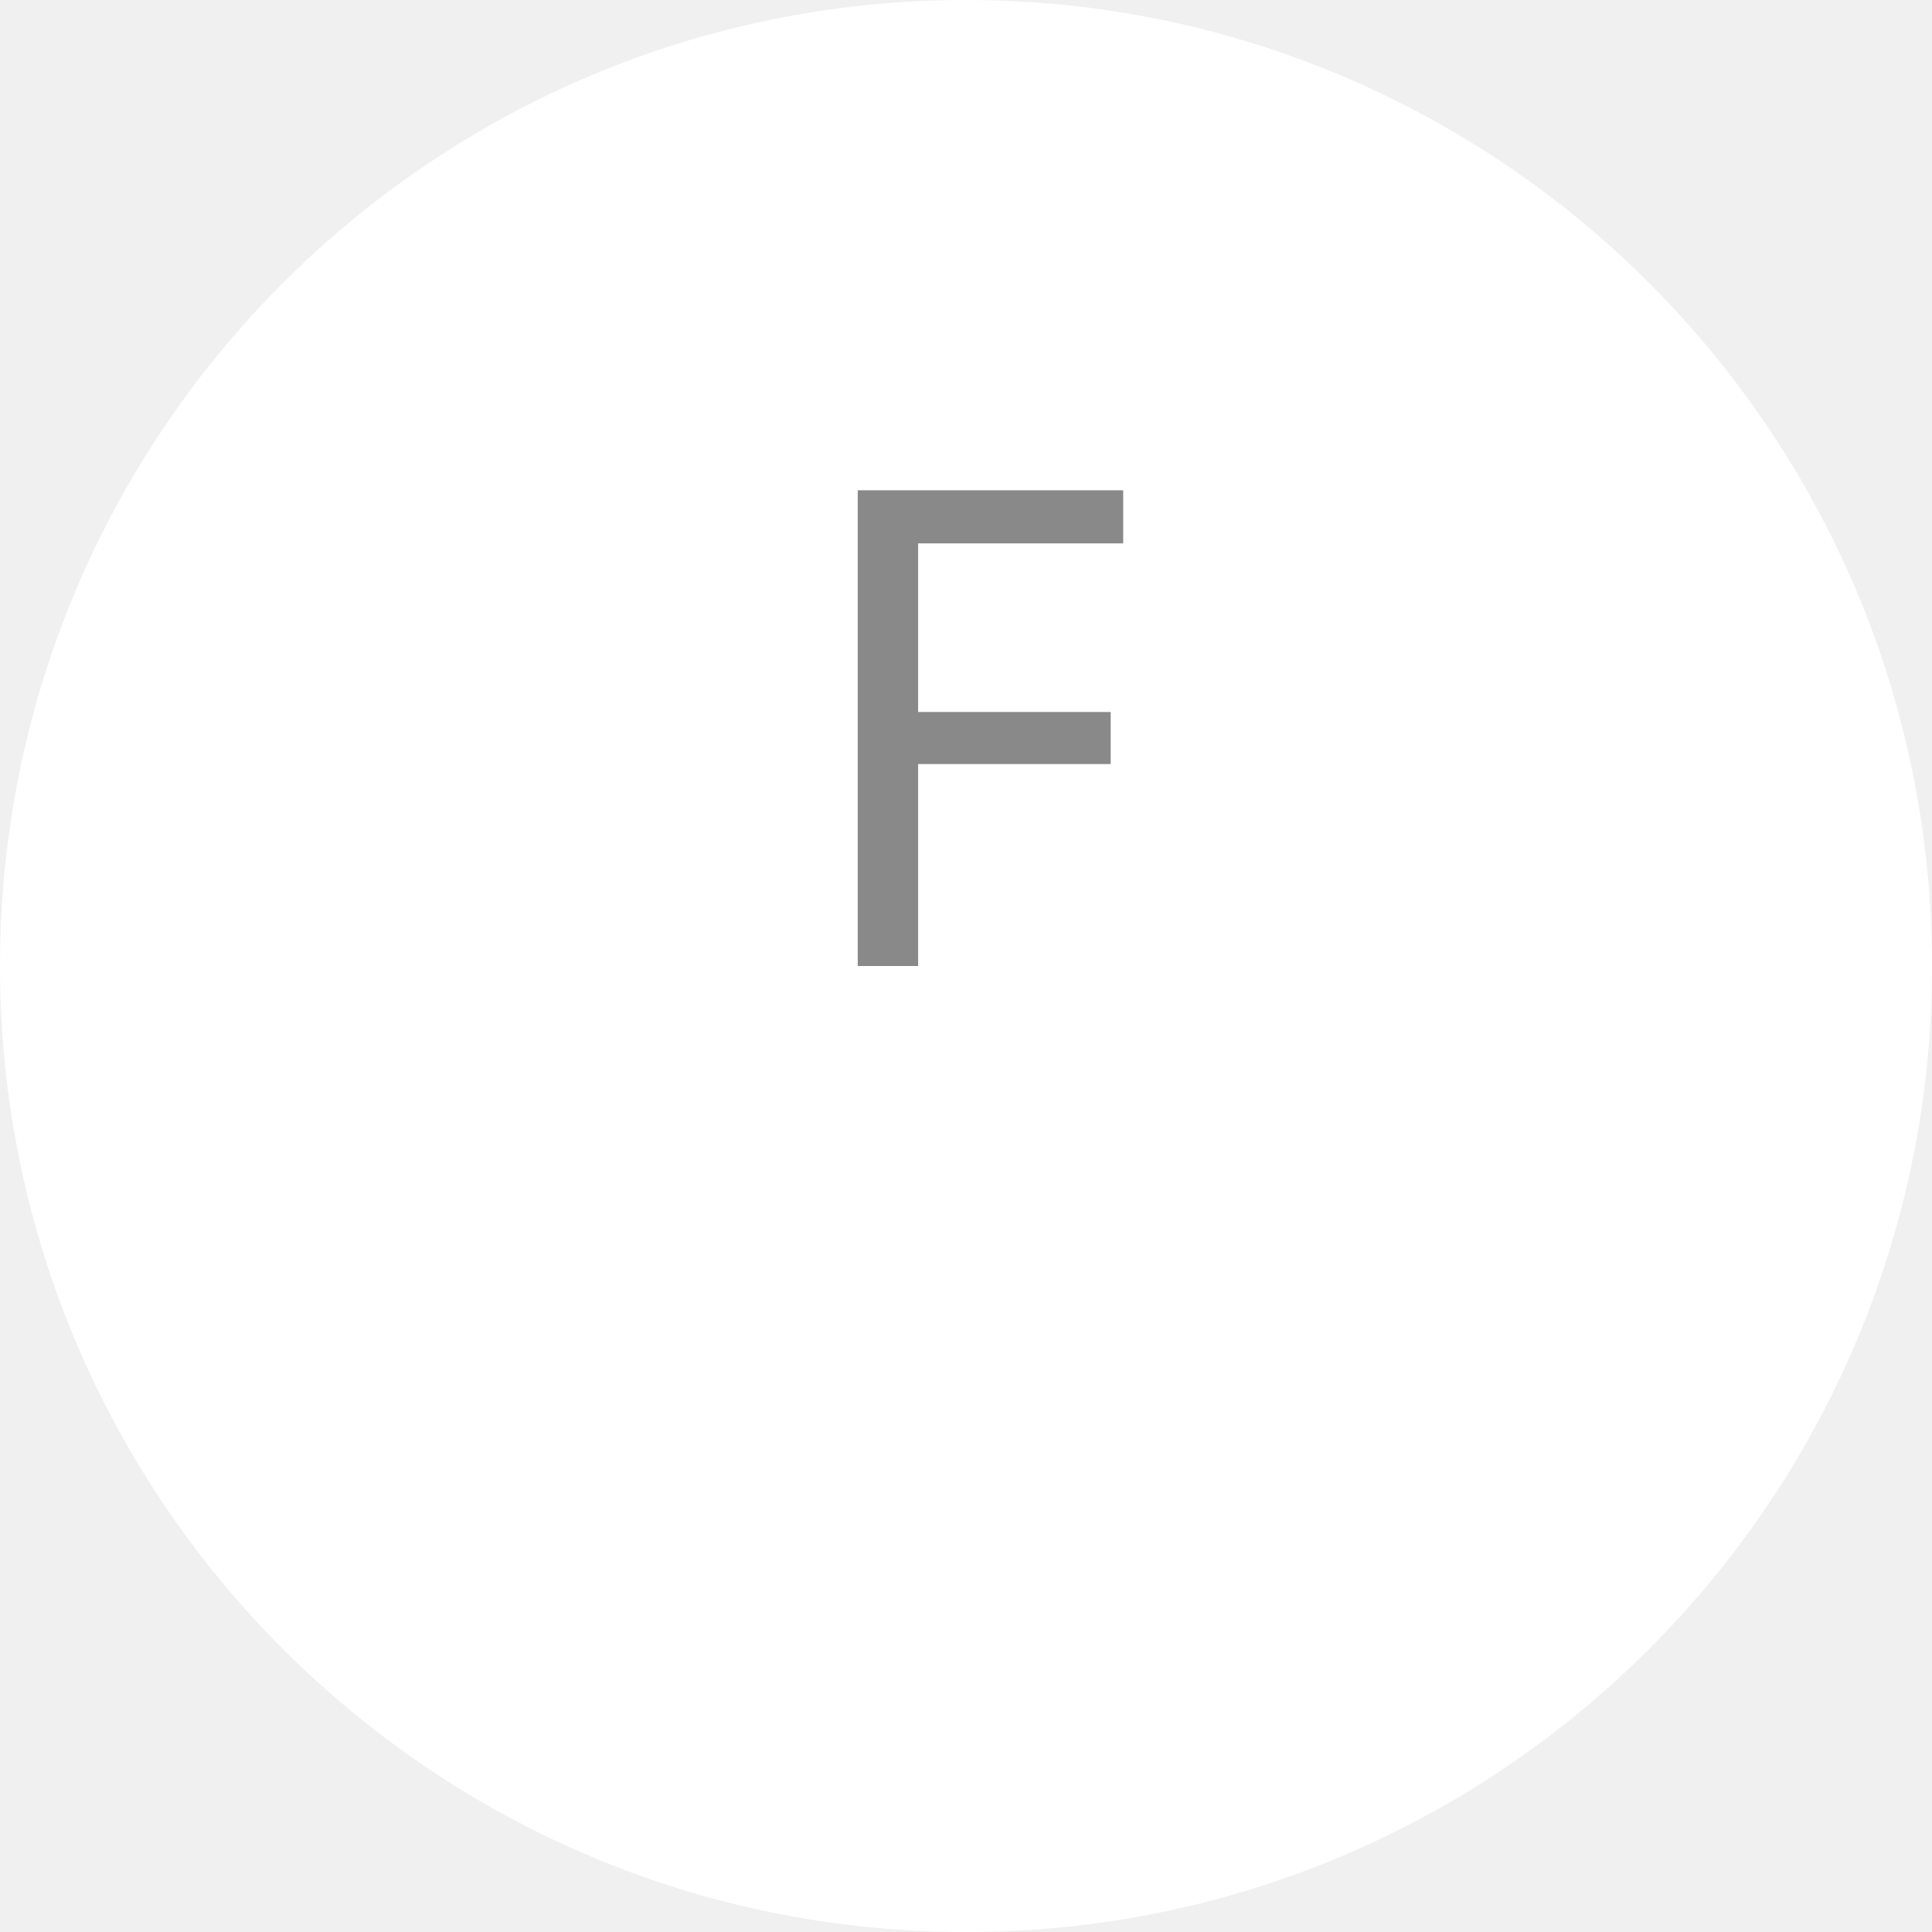
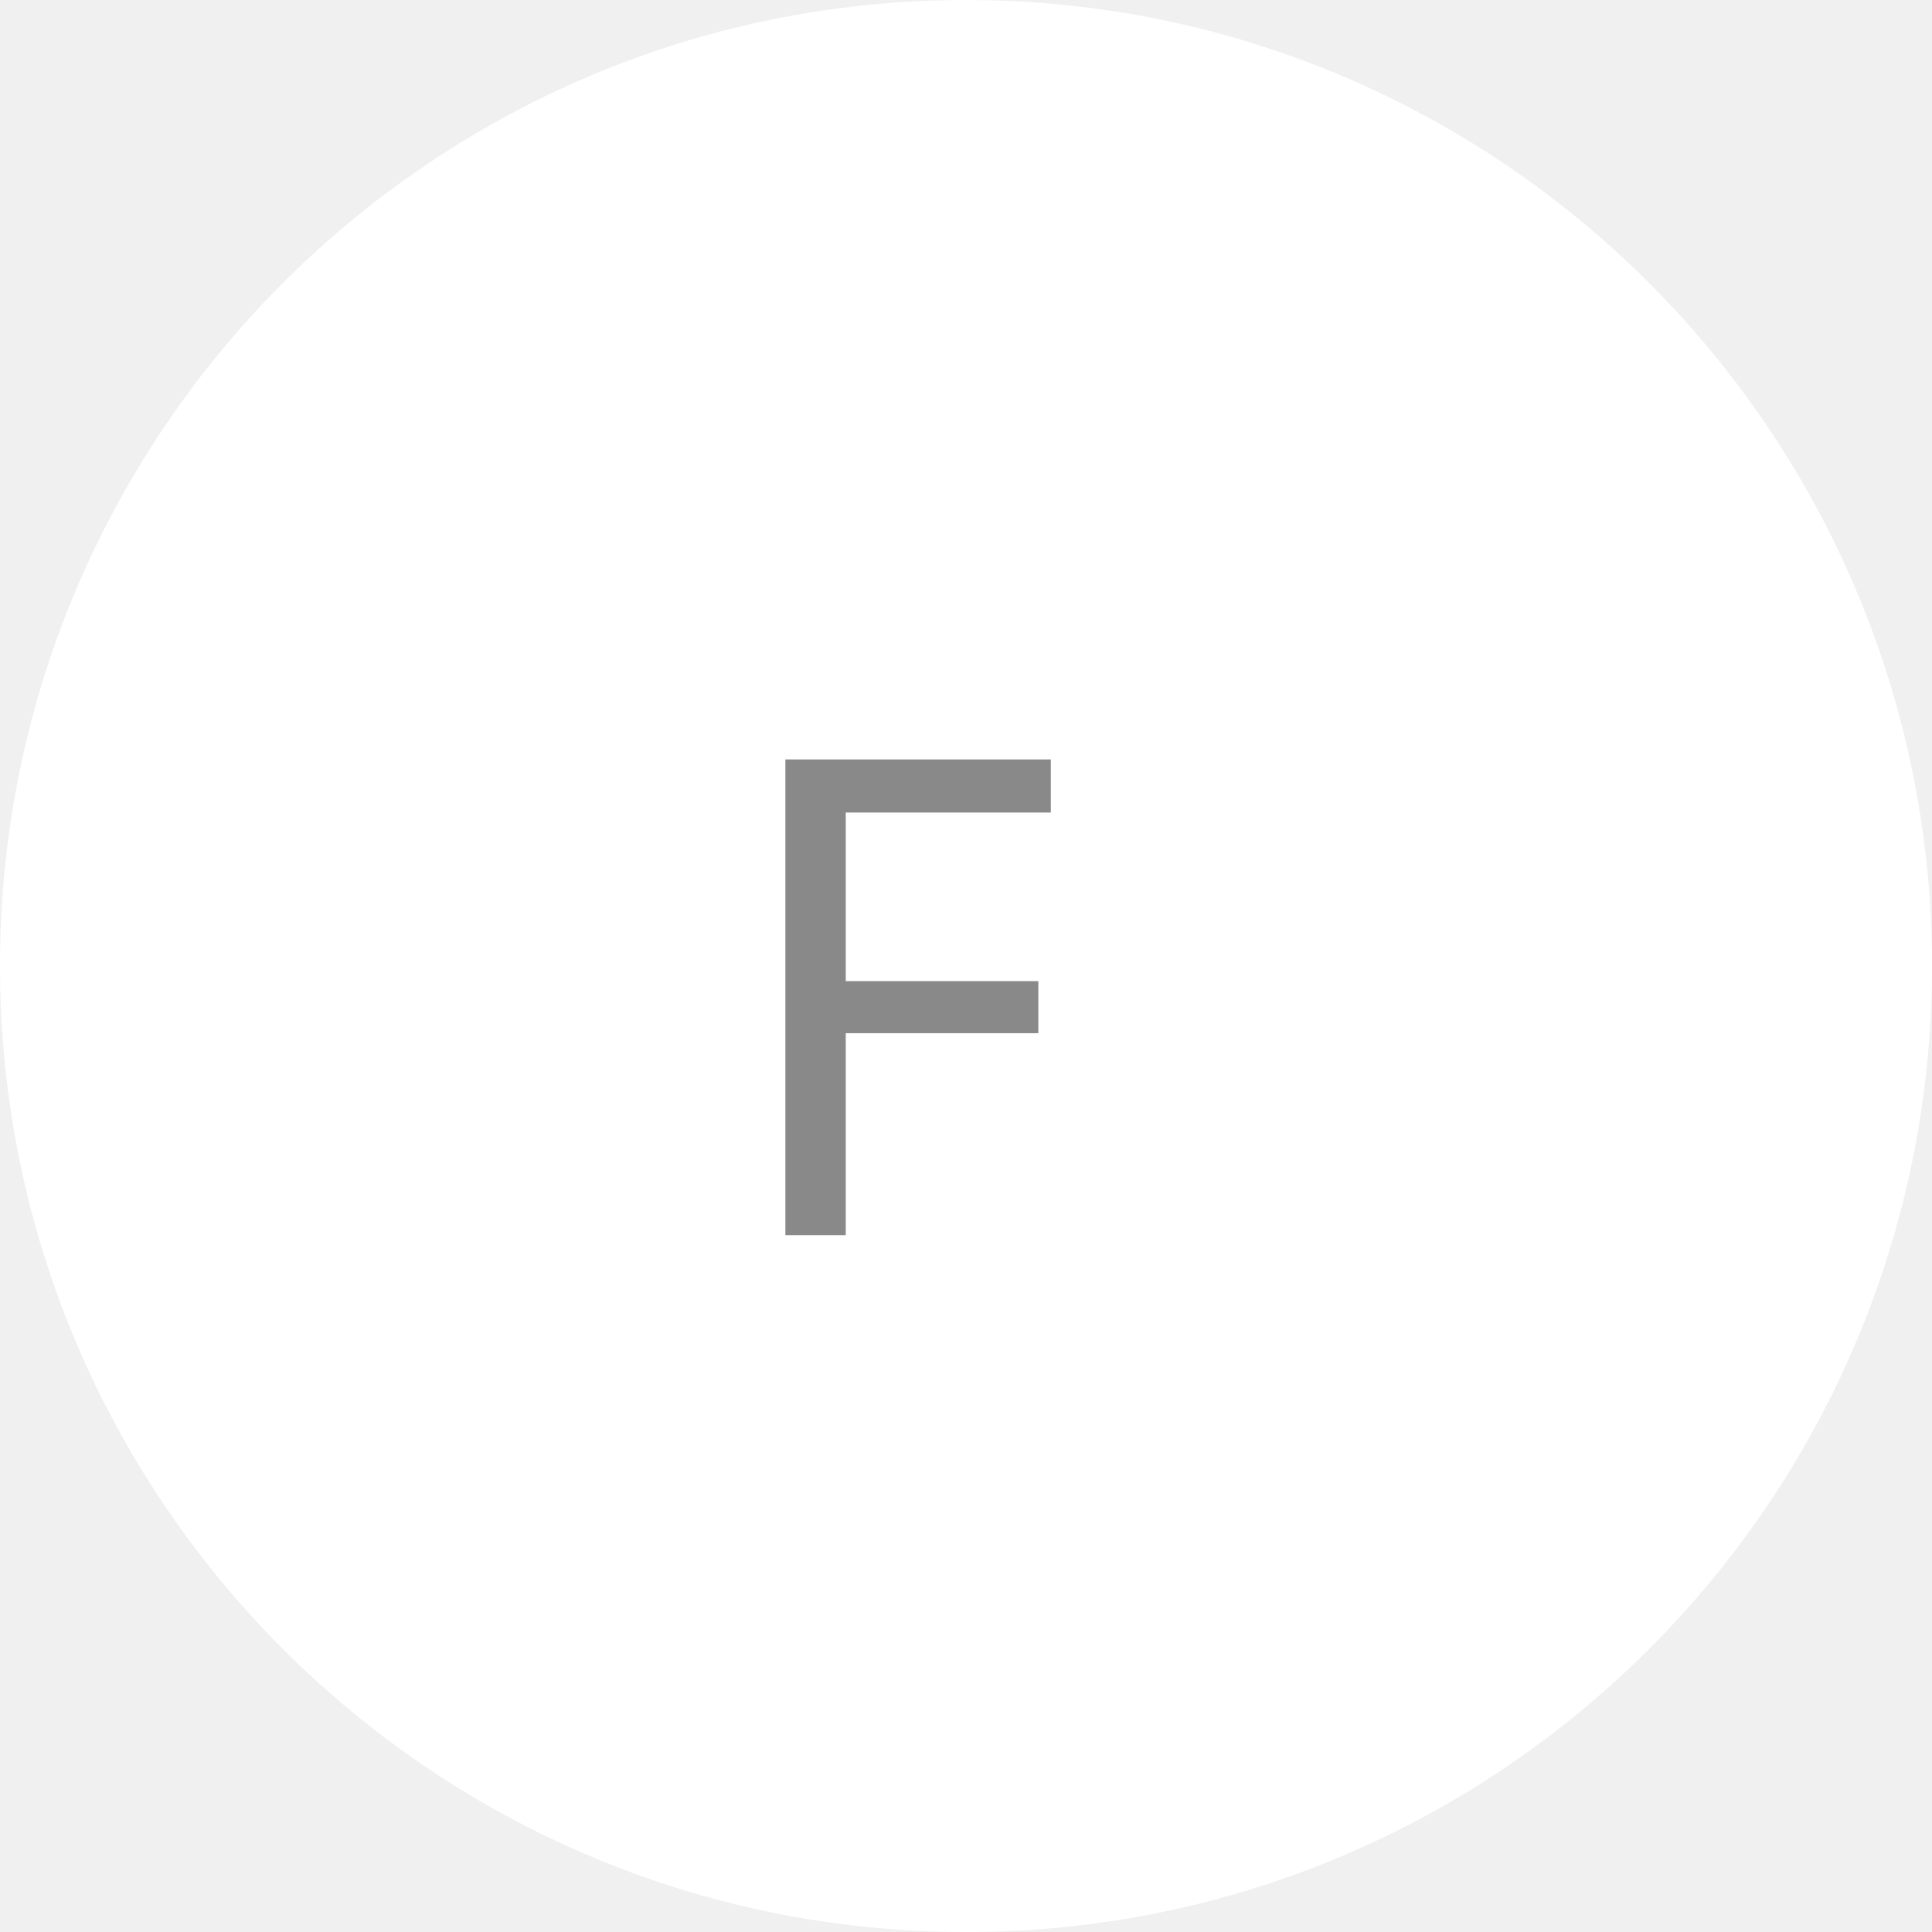
- <svg xmlns="http://www.w3.org/2000/svg" width="29" height="29">
-   <circle cx="14.5" cy="14.5" r="14.5" fill="white" />
-   <text x="50%" y="50%" font-size="10px" font-family="Poppins" text-anchor="middle" alignment-baseline="middle" fill="#898989">
-     F
+ <svg xmlns="http://www.w3.org/2000/svg" id="Layer_1" data-name="Layer 1" viewBox="0 0 29 29">
+   <defs>
+     <style>
+       .cls-1 {
+         fill: #fff;
+       }
+ 
+       .cls-2 {
+         fill: #898989;
+         font-family: Poppins-Regular, Poppins, sans-serif;
+         font-size: 10px;
+       }
+     </style>
+   </defs>
+   <circle class="cls-1" cx="14.5" cy="14.5" r="14.5" />
+   <text class="cls-2" transform="translate(10.82 18.54)">
+     <tspan x="0" y="0">F</tspan>
  </text>
</svg>
